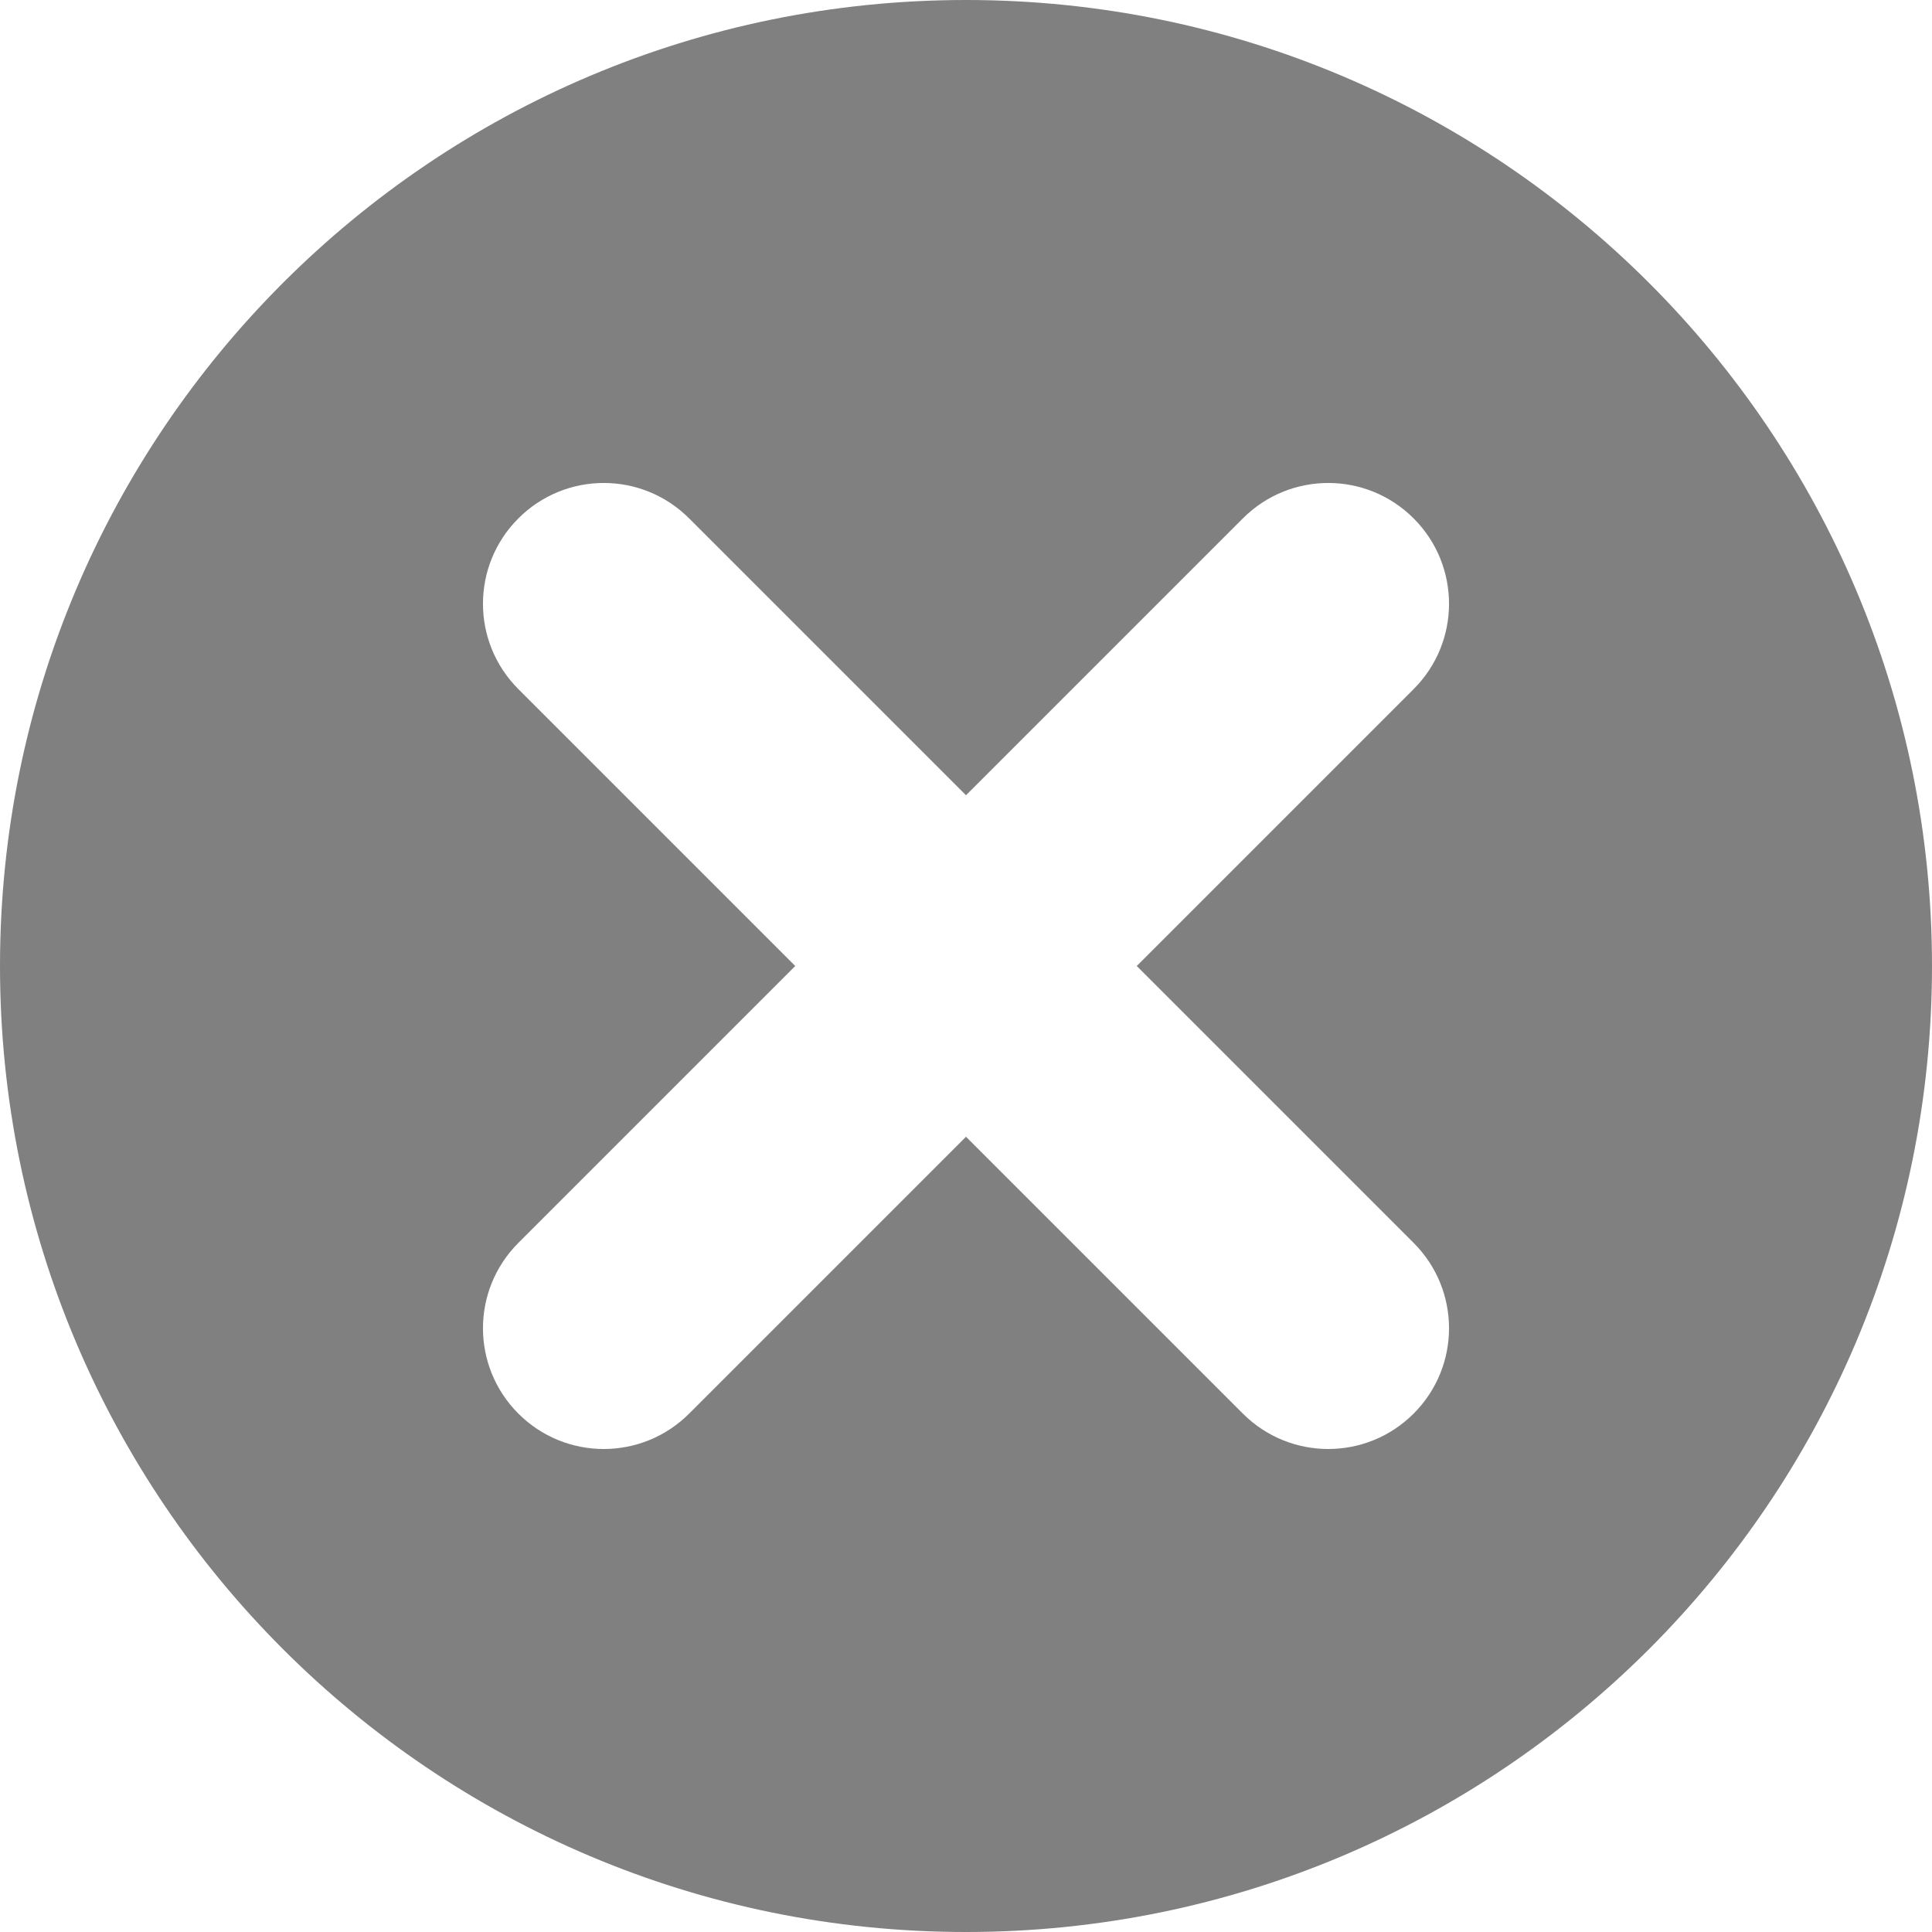
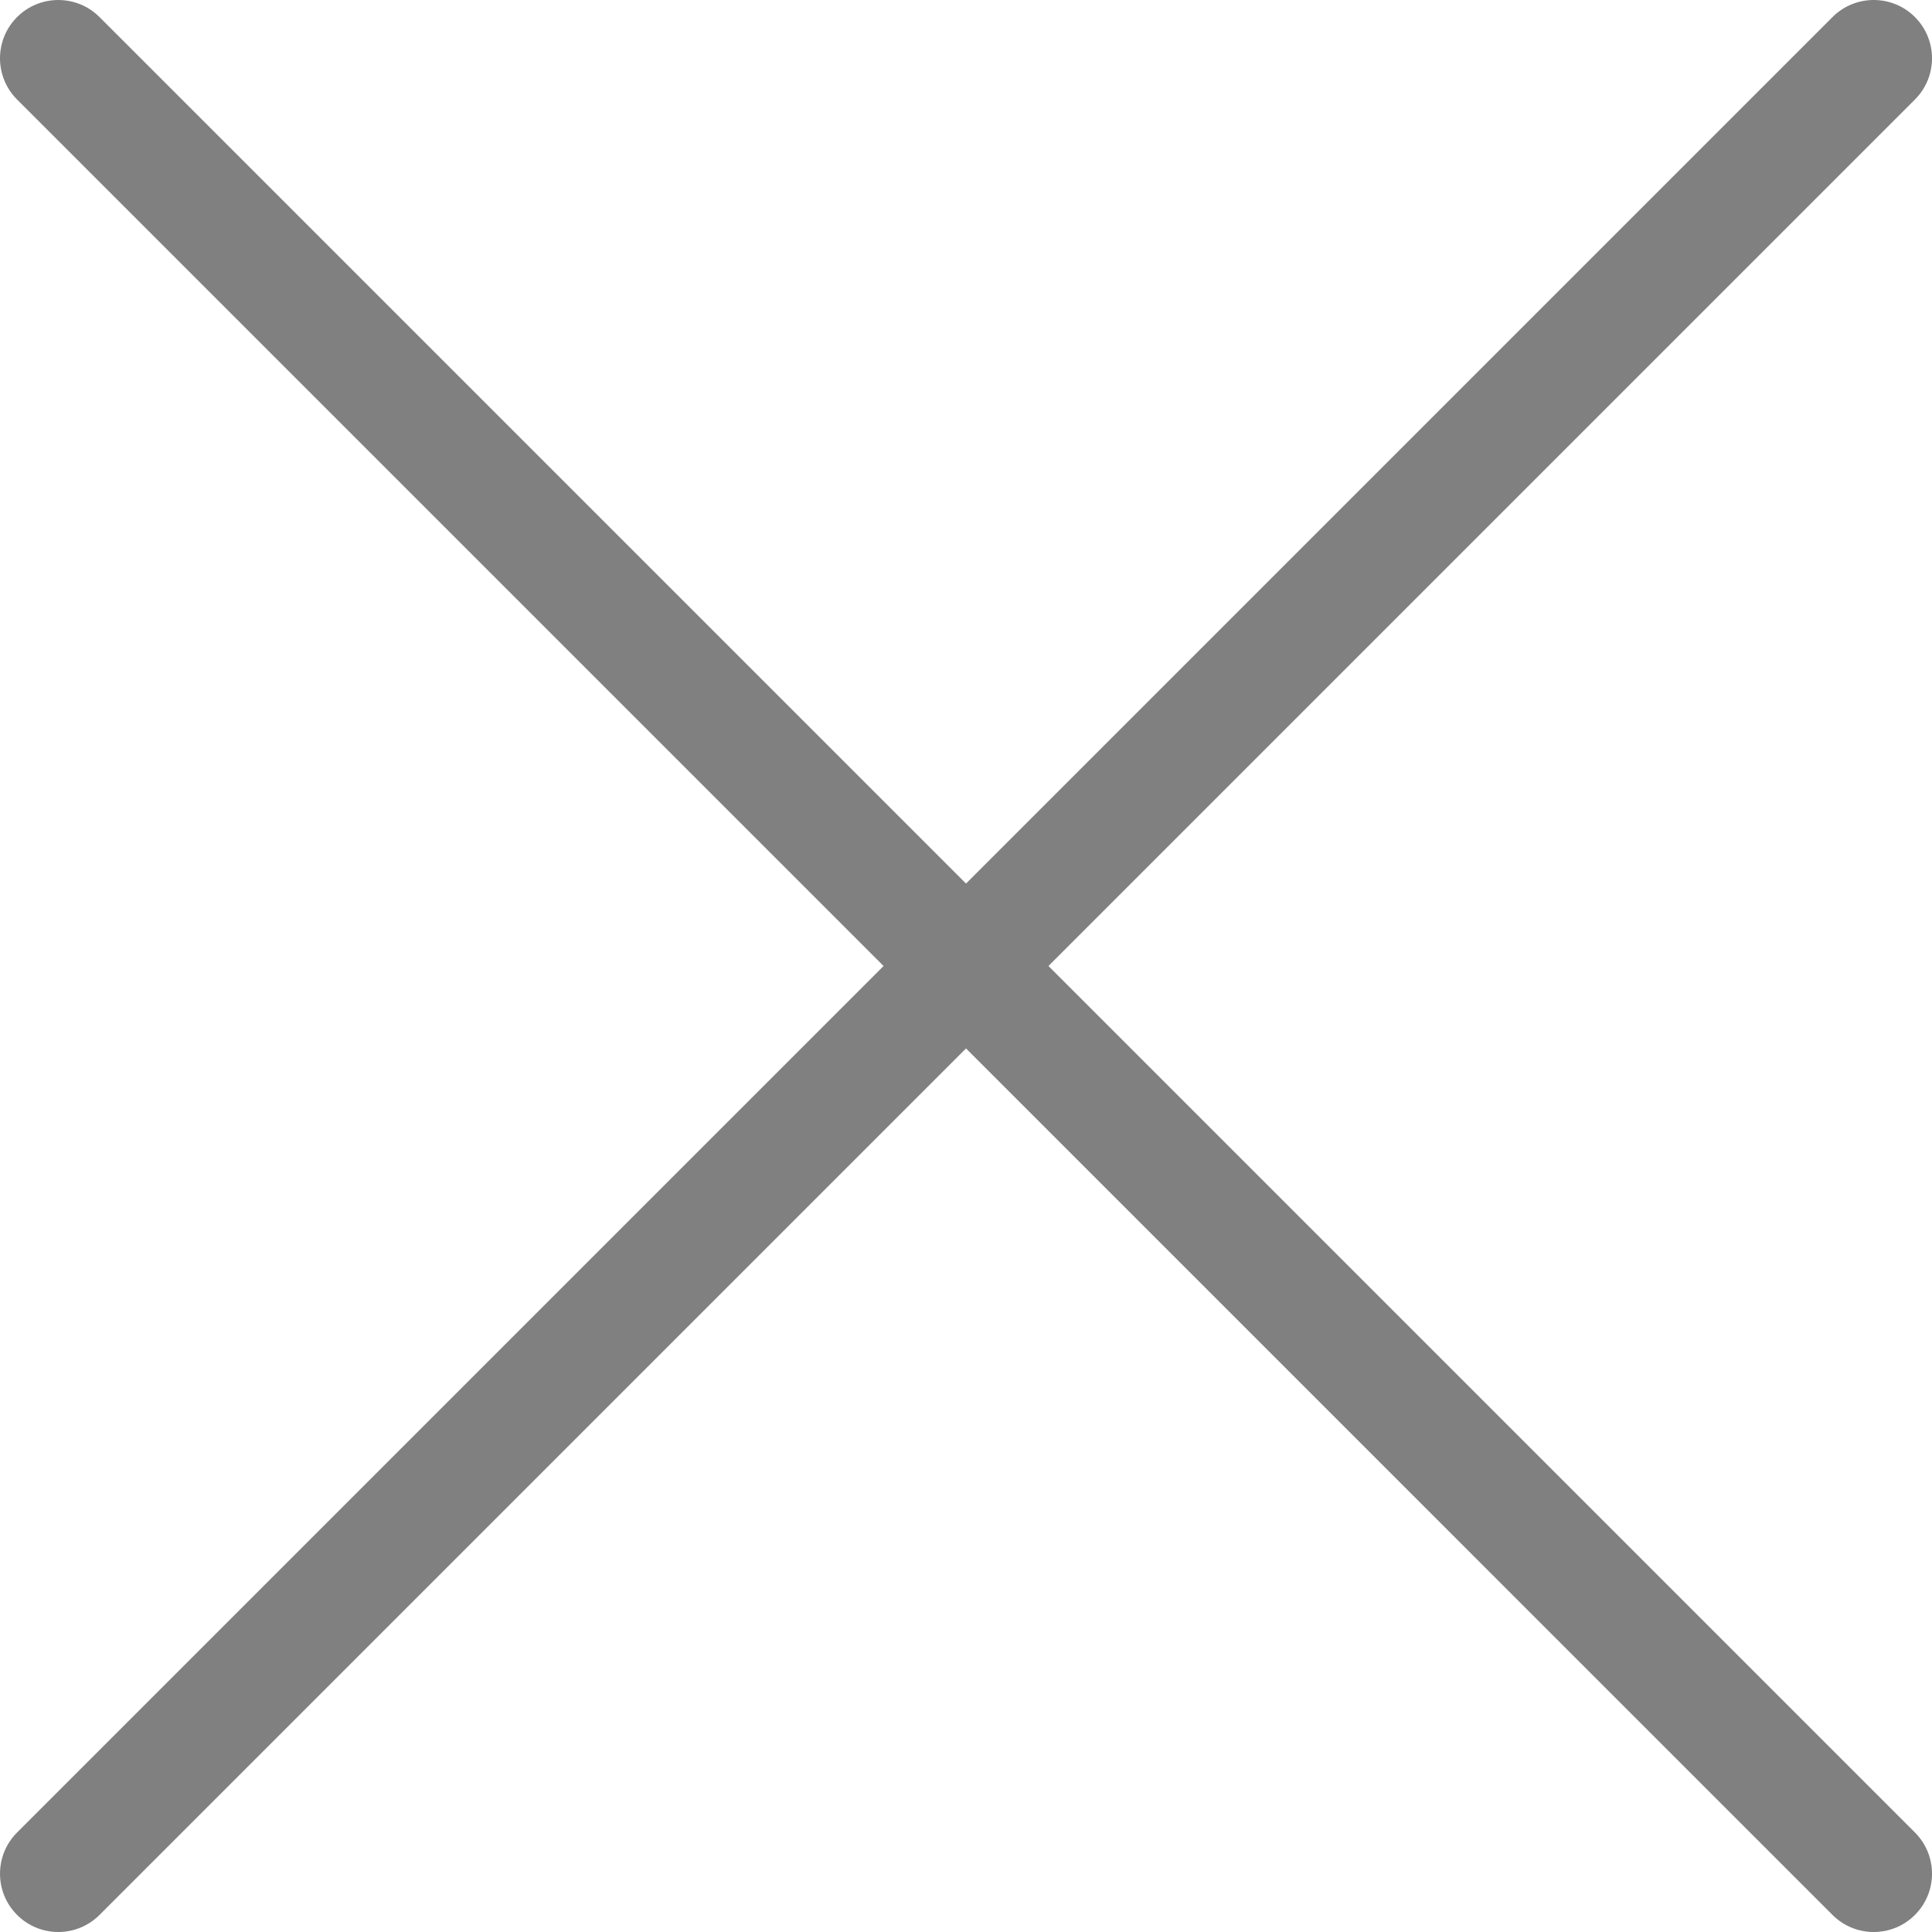
- <svg xmlns="http://www.w3.org/2000/svg" version="1.1" id="Capa_1" x="0px" y="0px" viewBox="0 0 16 16" style="enable-background:new 0 0 16 16;" xml:space="preserve" width="512px" height="512px">
+ <svg xmlns="http://www.w3.org/2000/svg" version="1.1" id="Capa_1" x="0px" y="0px" width="512px" height="512px" viewBox="0 0 414.298 414.299" style="enable-background:new 0 0 414.298 414.299;" xml:space="preserve">
  <g>
-     <path d="M8,0C3.581,0,0,3.582,0,8s3.581,8,8,8s8-3.582,8-8S12.419,0,8,0z M11.707,10.293   c0.391,0.391,0.391,1.023,0,1.414C11.512,11.902,11.256,12,11,12s-0.512-0.098-0.707-0.293L8,9.414l-2.293,2.293   C5.512,11.902,5.256,12,5,12s-0.512-0.098-0.707-0.293c-0.391-0.391-0.391-1.023,0-1.414L6.586,8L4.293,5.707   c-0.391-0.391-0.391-1.023,0-1.414s1.023-0.391,1.414,0L8,6.586l2.293-2.293c0.391-0.391,1.023-0.391,1.414,0s0.391,1.023,0,1.414   L9.414,8L11.707,10.293z" fill="#808080" />
+     <path d="M3.663,410.637c2.441,2.44,5.64,3.661,8.839,3.661c3.199,0,6.398-1.221,8.839-3.661l185.809-185.81l185.81,185.811   c2.44,2.44,5.641,3.661,8.84,3.661c3.198,0,6.397-1.221,8.839-3.661c4.881-4.881,4.881-12.796,0-17.679l-185.811-185.81   l185.811-185.81c4.881-4.882,4.881-12.796,0-17.678c-4.882-4.882-12.796-4.882-17.679,0l-185.81,185.81L21.34,3.663   c-4.882-4.882-12.796-4.882-17.678,0c-4.882,4.881-4.882,12.796,0,17.678l185.81,185.809L3.663,392.959   C-1.219,397.841-1.219,405.756,3.663,410.637z" fill="#808080" />
  </g>
  <g>
</g>
  <g>
</g>
  <g>
</g>
  <g>
</g>
  <g>
</g>
  <g>
</g>
  <g>
</g>
  <g>
</g>
  <g>
</g>
  <g>
</g>
  <g>
</g>
  <g>
</g>
  <g>
</g>
  <g>
</g>
  <g>
</g>
</svg>
